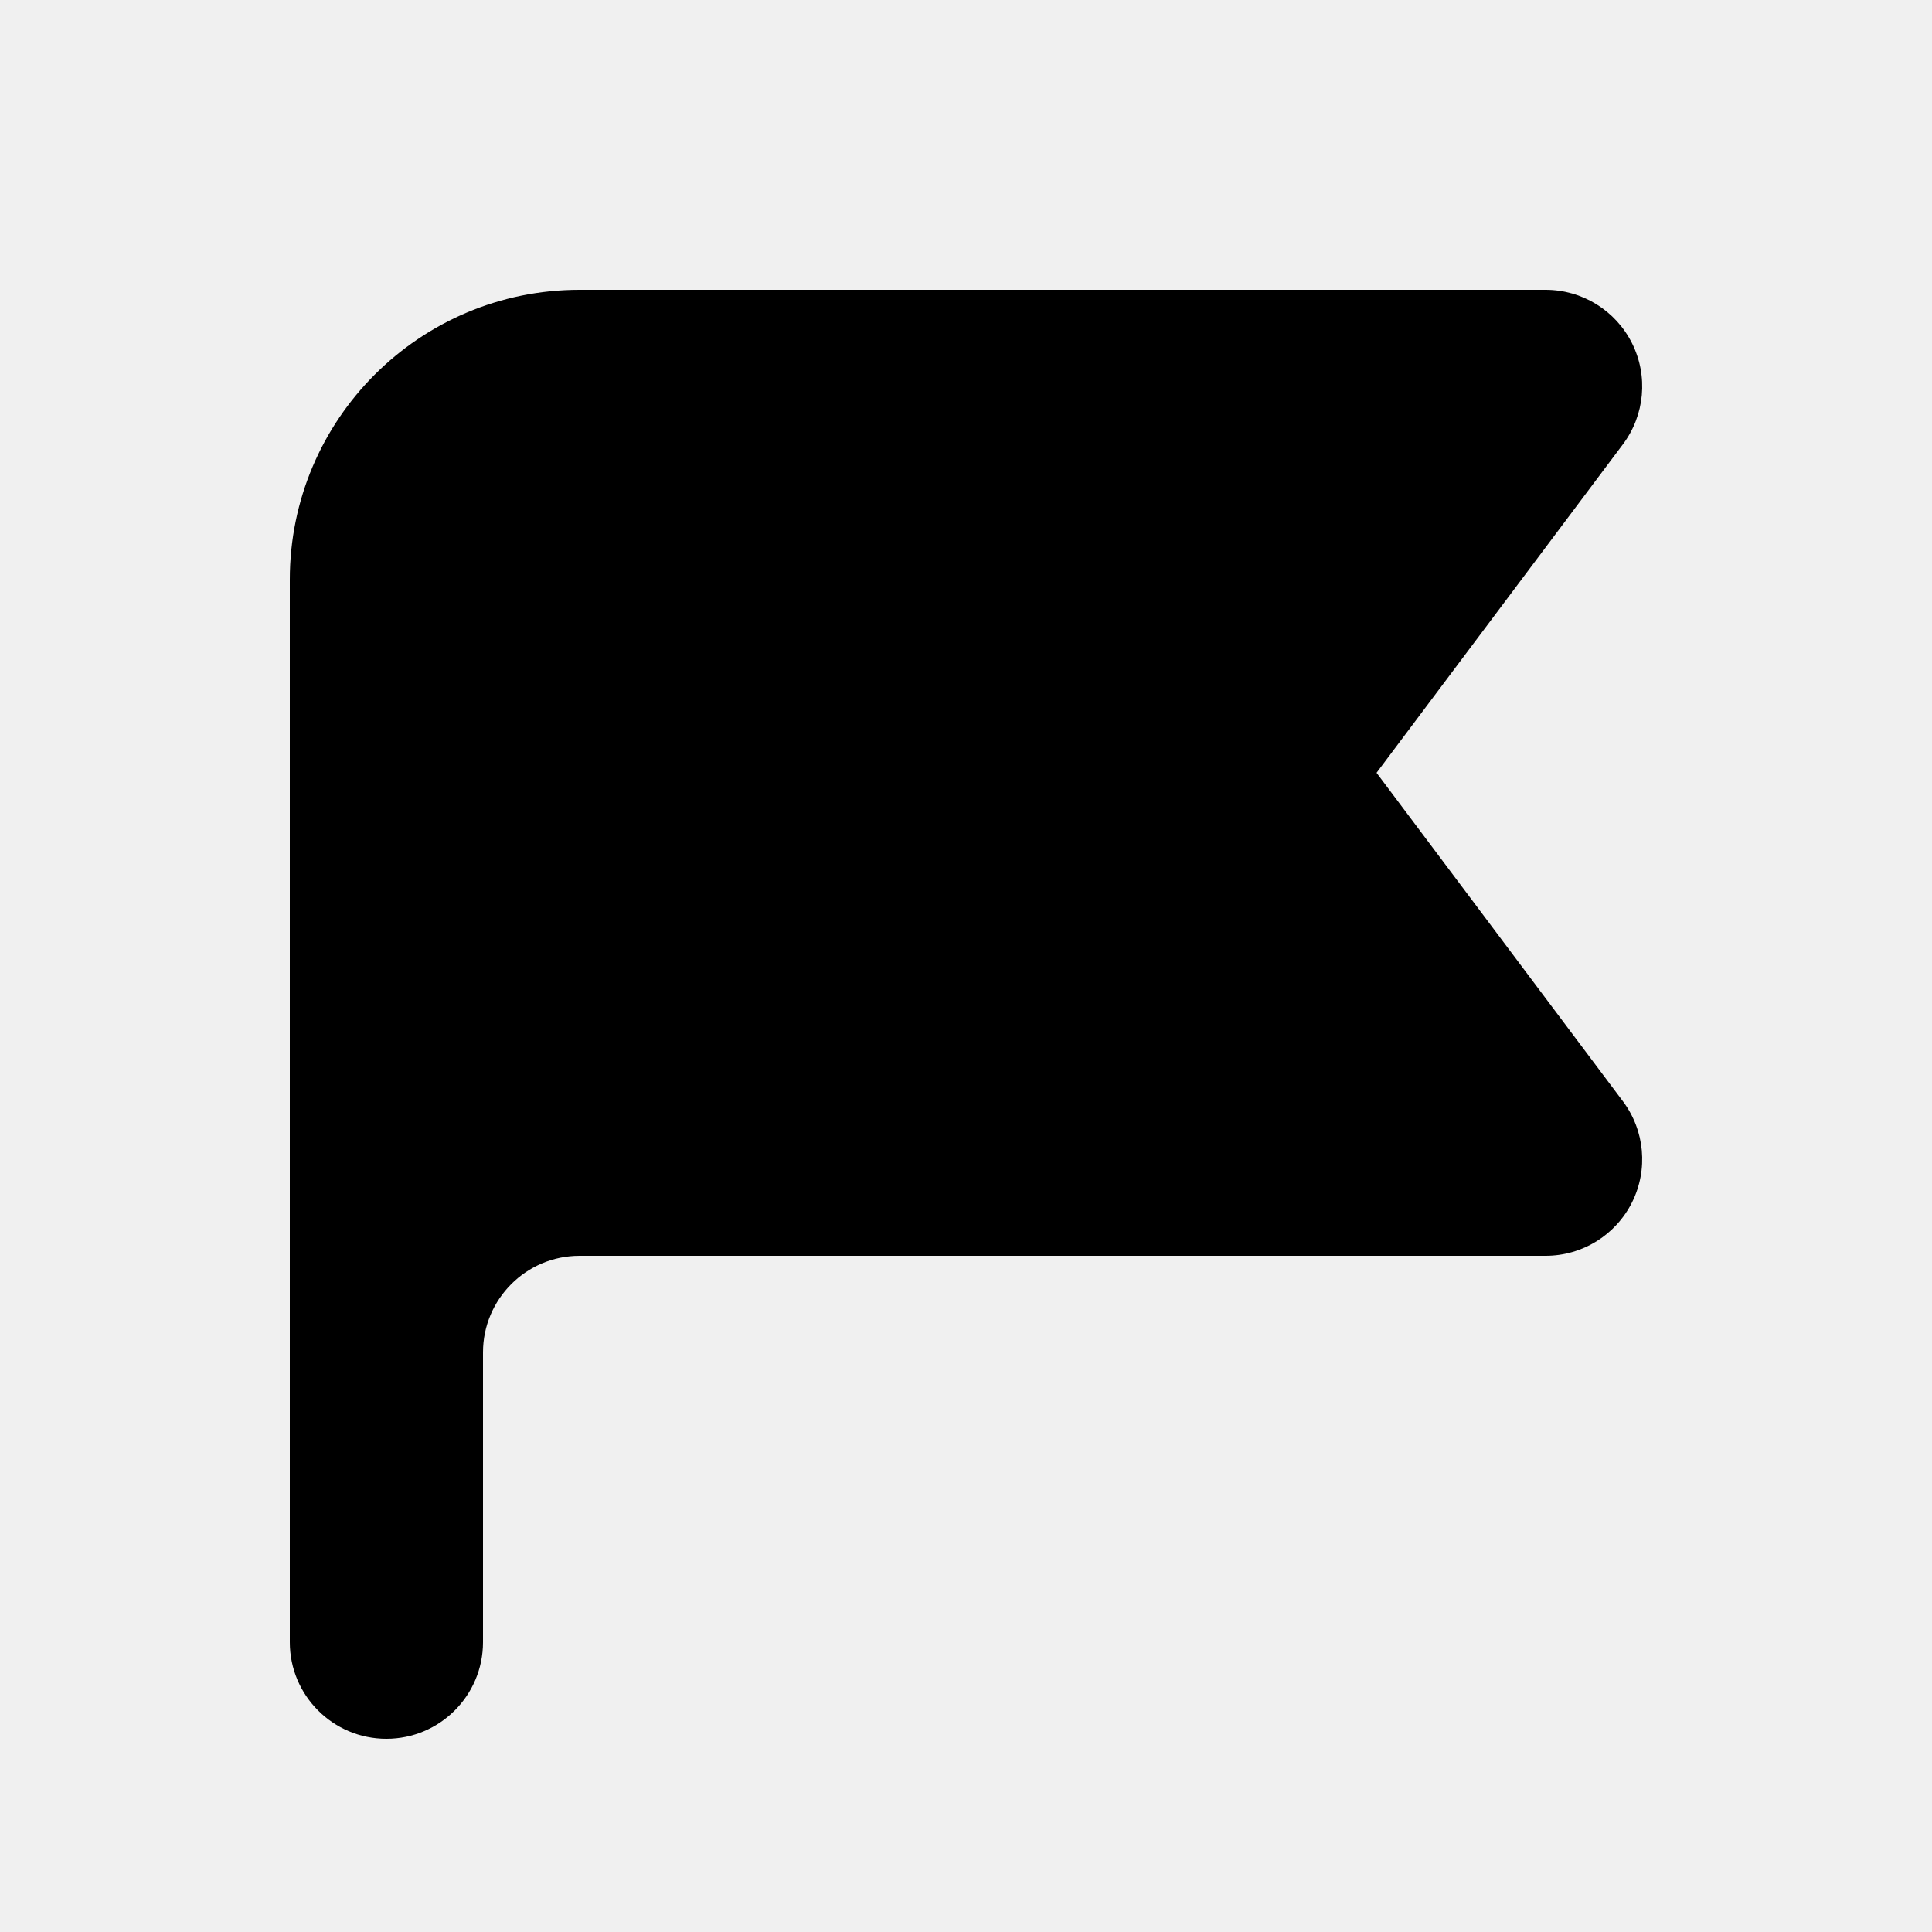
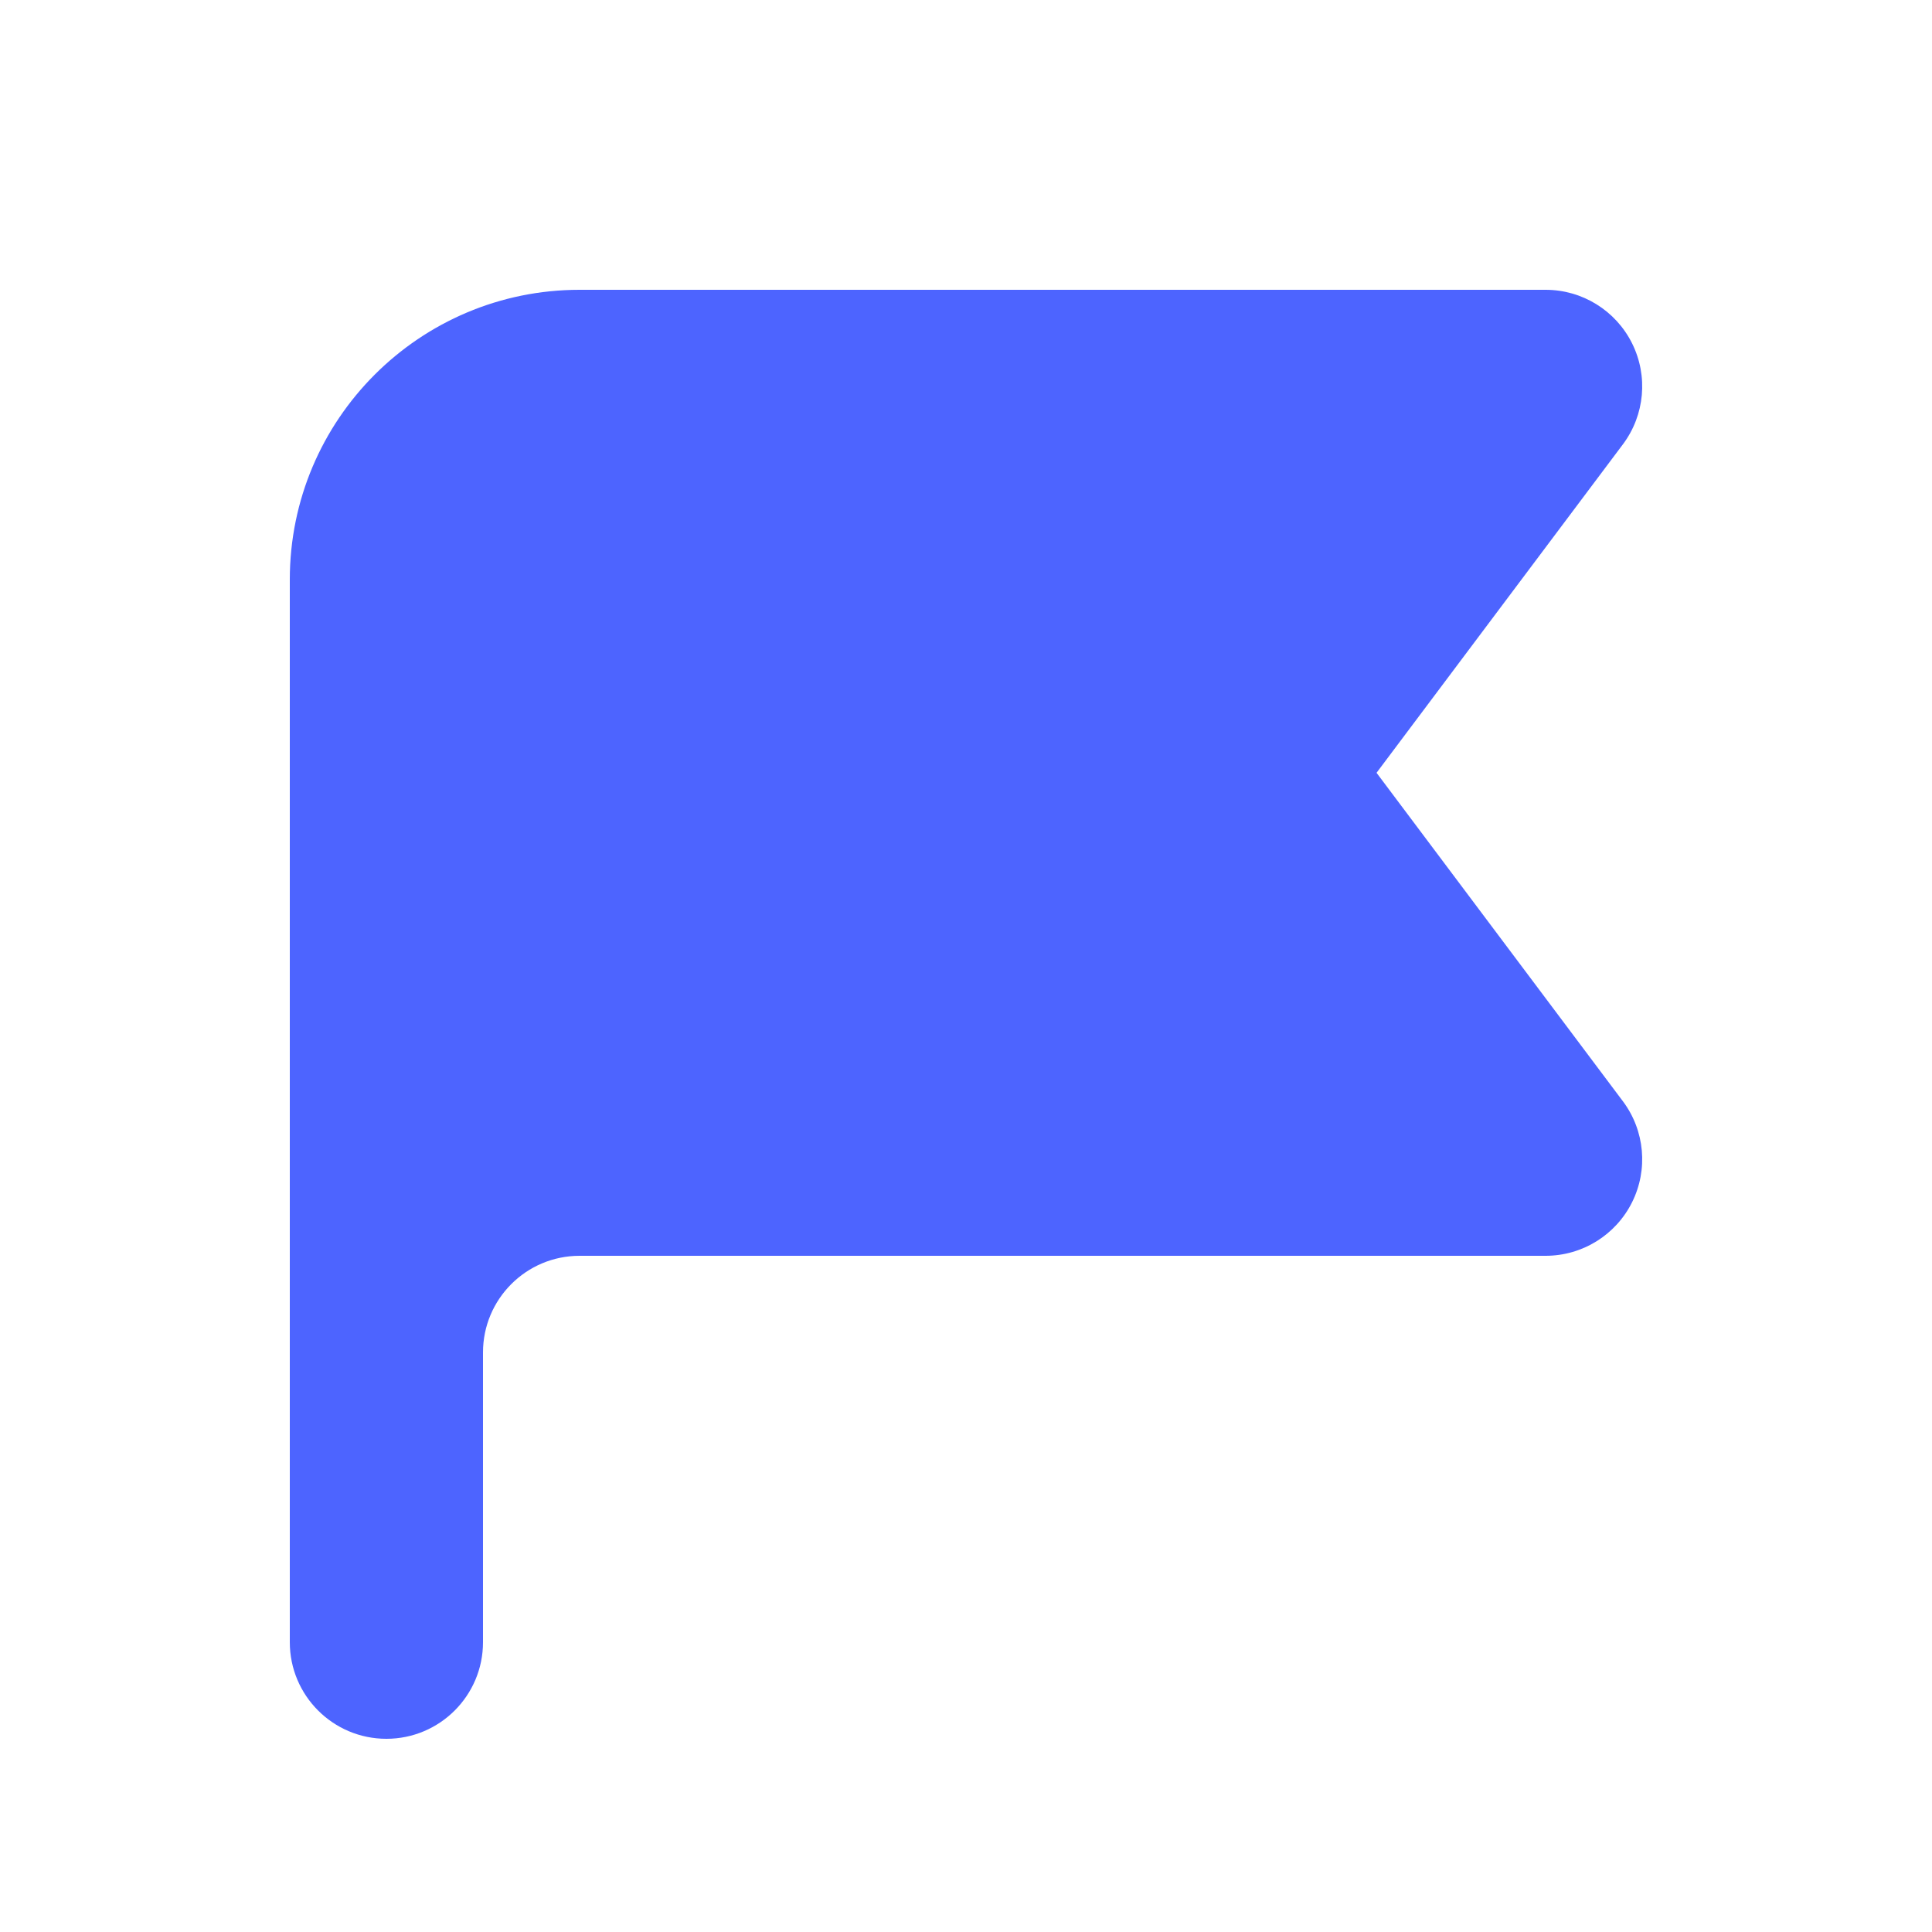
<svg xmlns="http://www.w3.org/2000/svg" viewBox="0 0 20 20" fill="currentColor" aria-hidden="true">
-   <path fill-rule="evenodd" d="M3 6a3 3 0 013-3h10a1 1 0 01.8 1.6L14.25 8l2.55 3.4A1 1 0 0116 13H6a1 1 0 00-1 1v3a1 1 0 11-2 0V6z" clip-rule="evenodd" />
+   <rect height="50px" width="50px" fill="white" />
+   <path fill="#4d64ff" fill-rule="evenodd" d="M3 6a3 3 0 013-3h10a1 1 0 01.8 1.6L14.25 8l2.55 3.4A1 1 0 0116 13H6a1 1 0 00-1 1v3a1 1 0 11-2 0V6z" clip-rule="evenodd" />
</svg>
